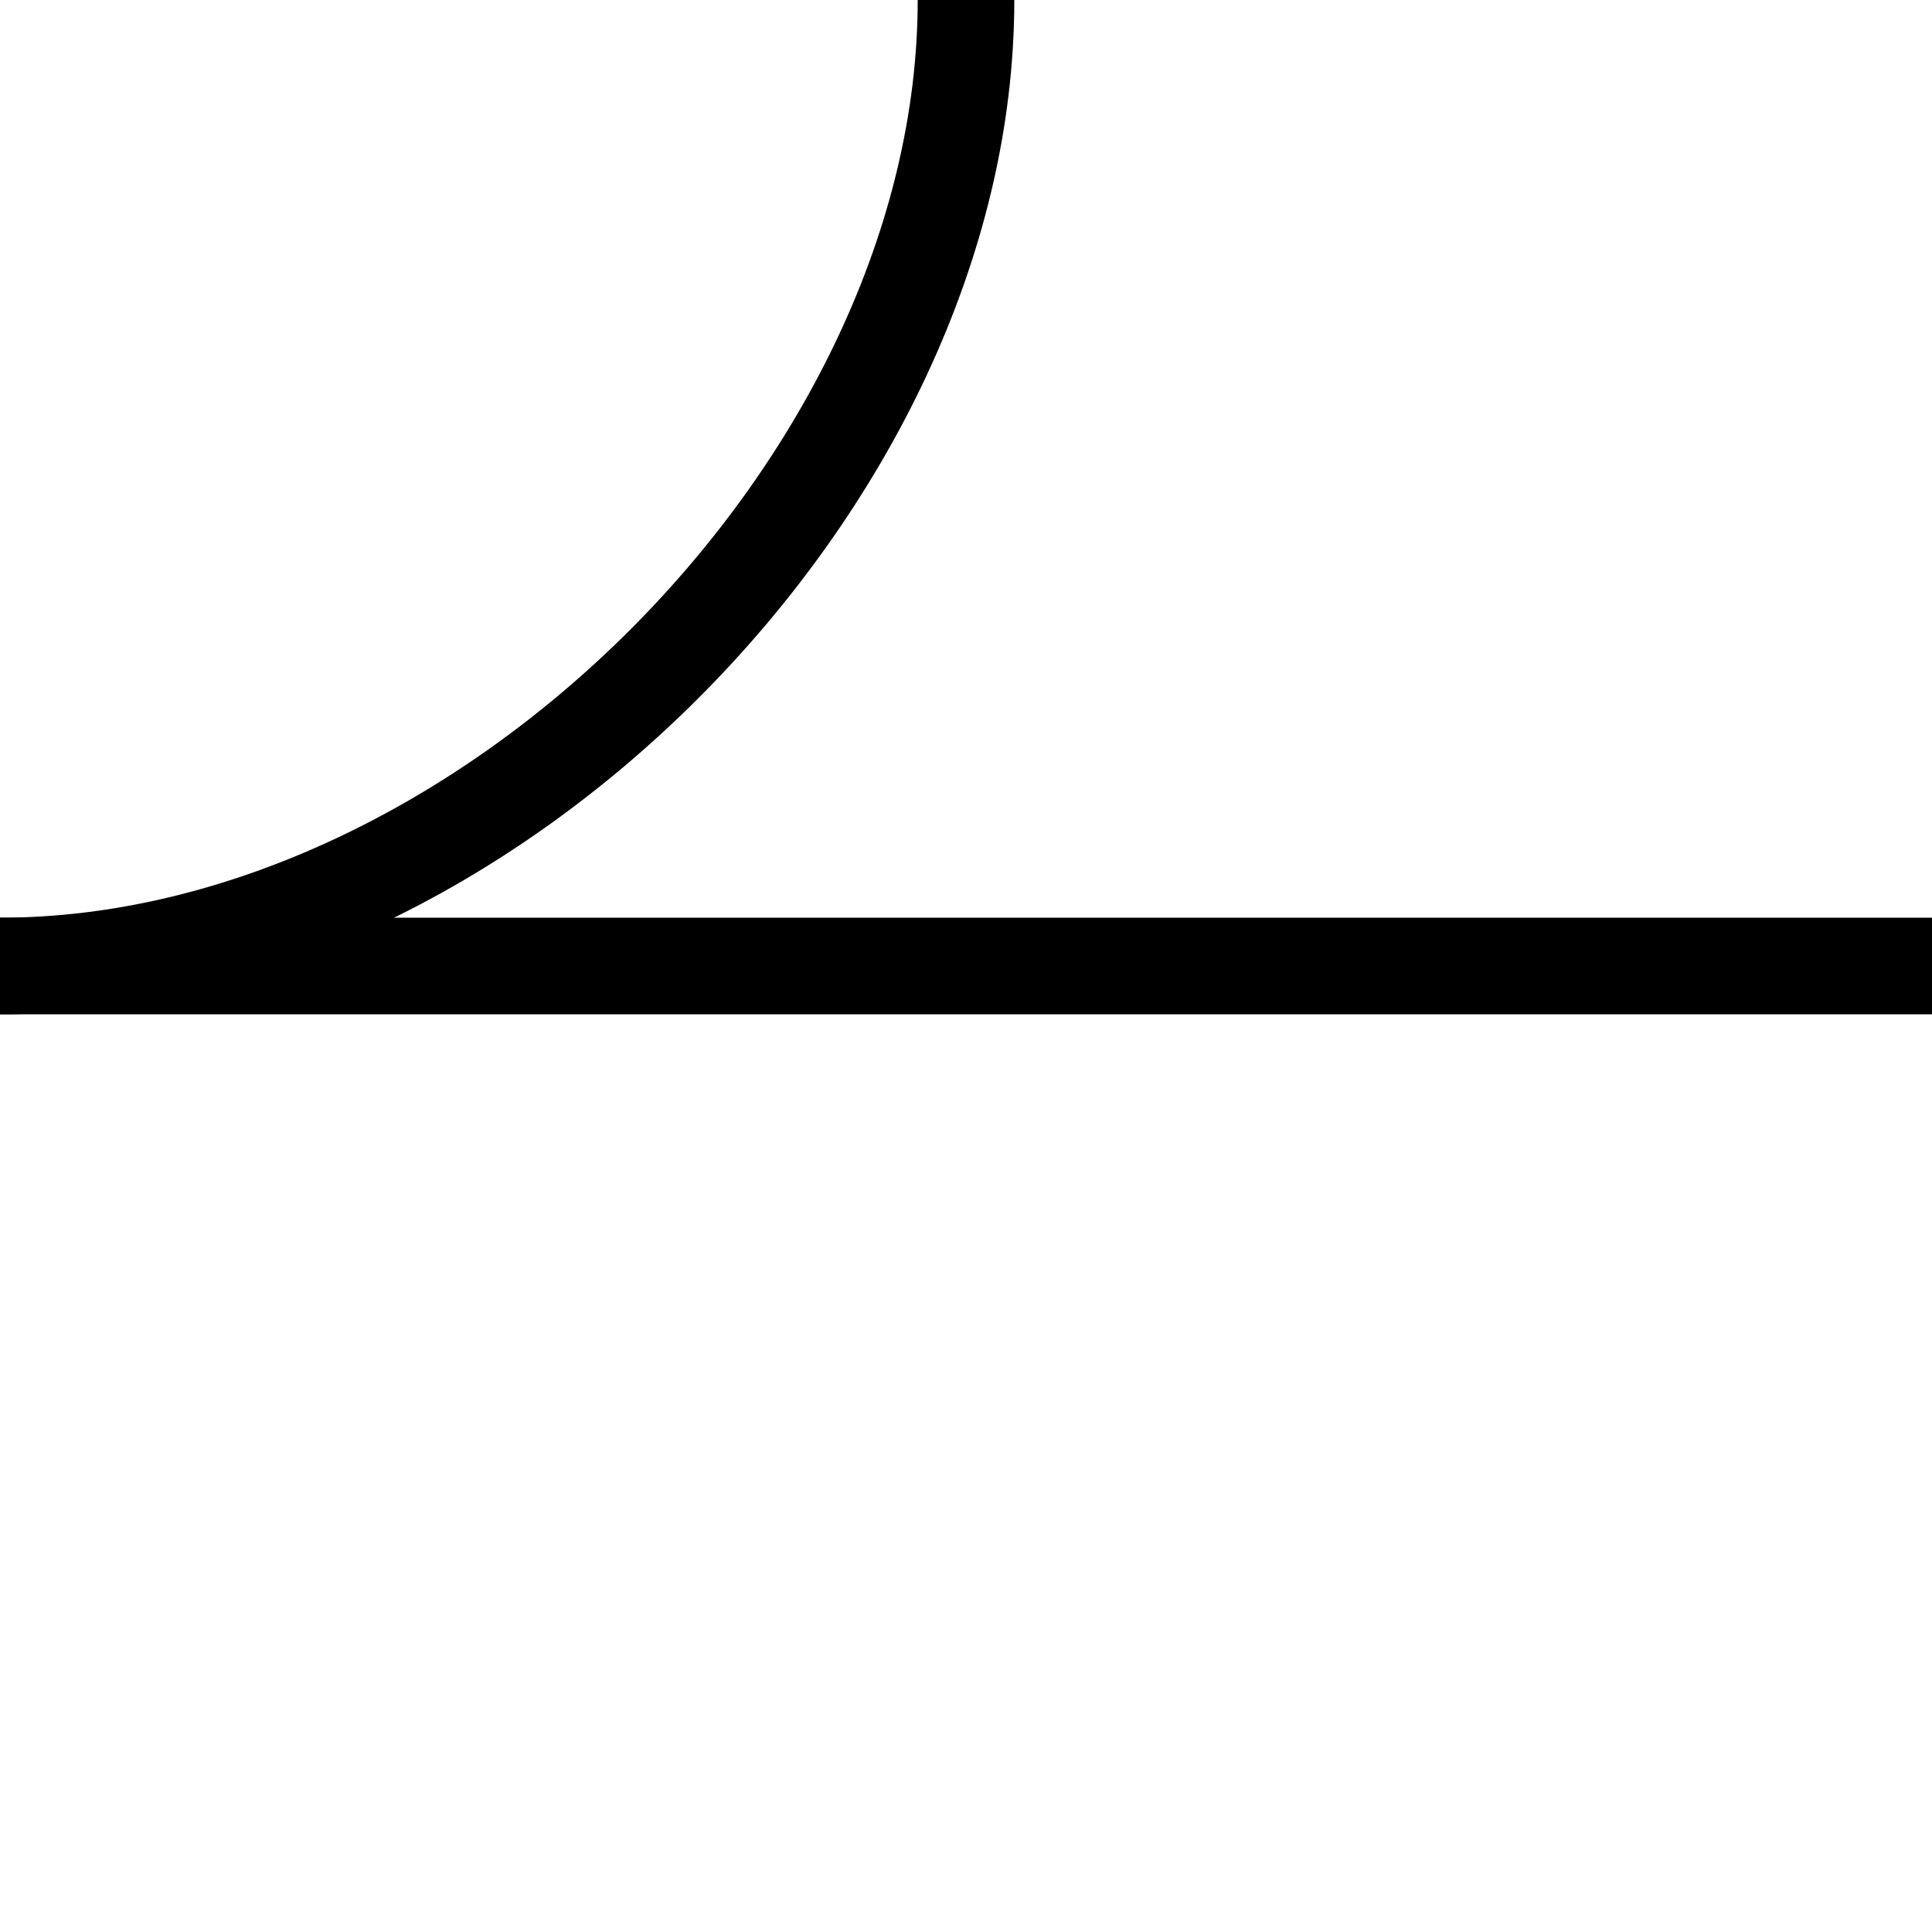
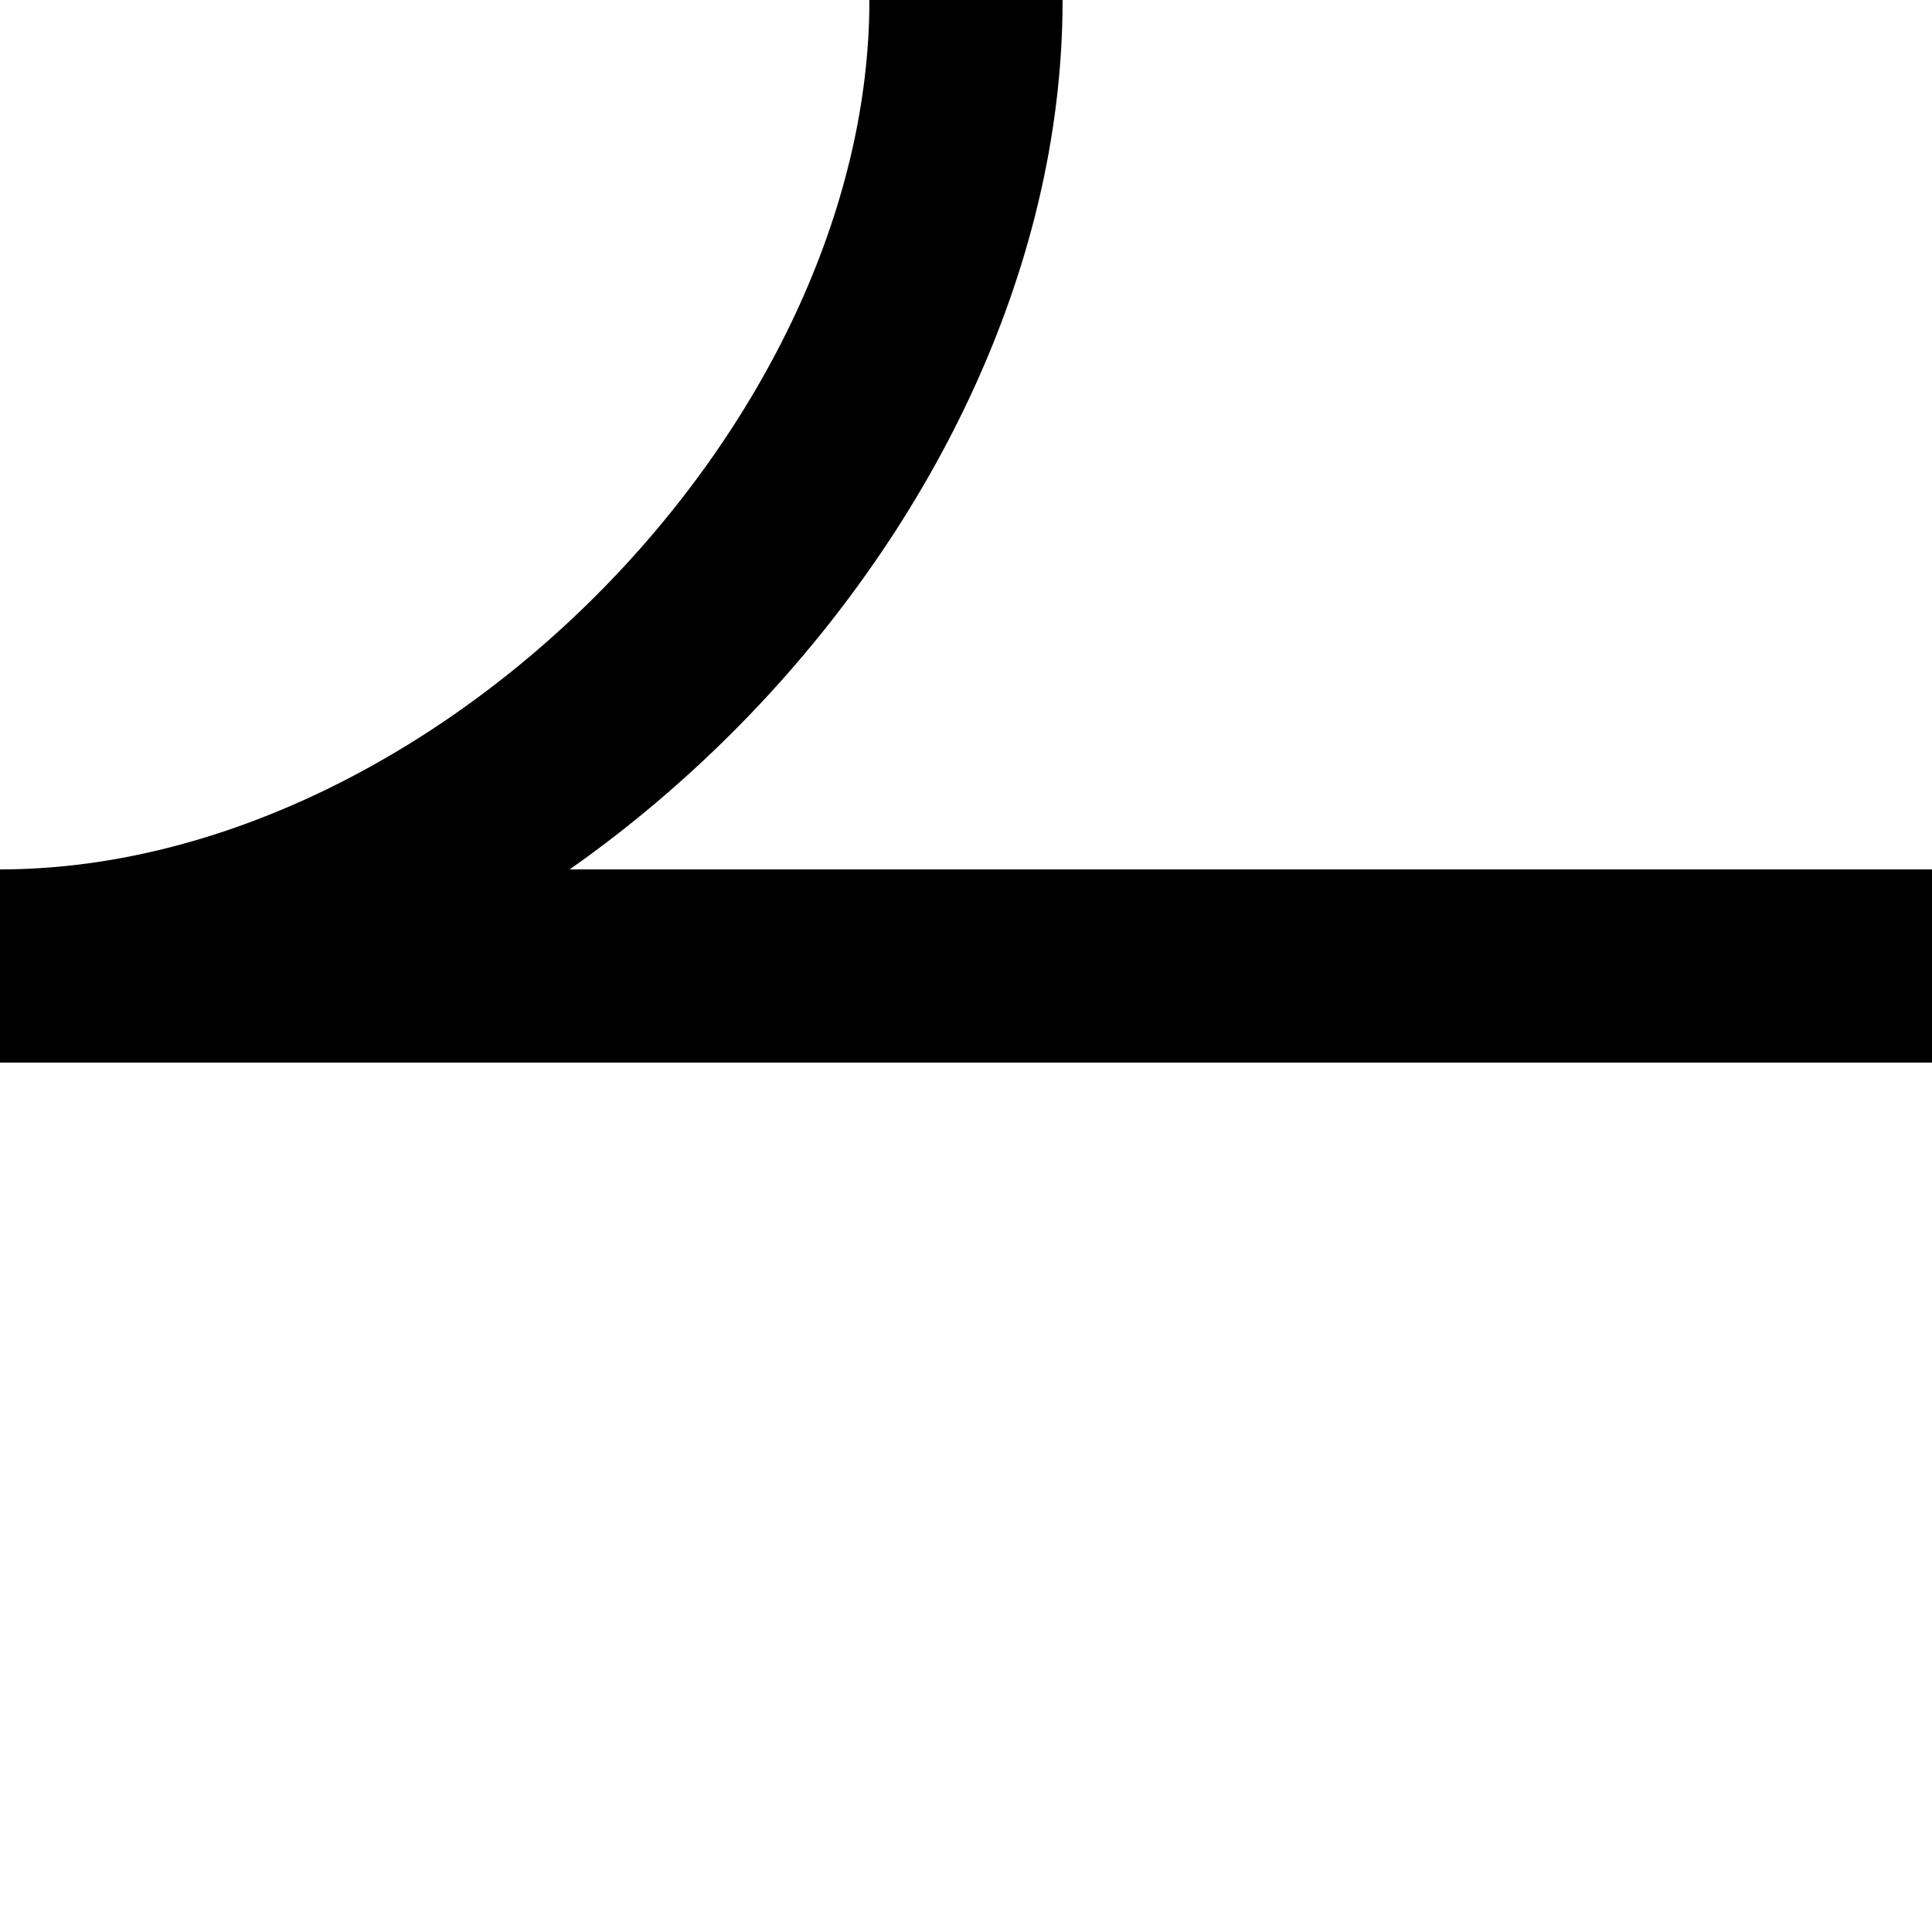
<svg xmlns="http://www.w3.org/2000/svg" width="20mm" height="20mm" viewBox="0 0 20 20" version="1.1" id="svg1">
  <defs id="defs1" />
  <g id="layer1">
-     <path style="fill:none;stroke:#000000;stroke-width:1" d="M 20,10 H 0" id="path1" />
-     <path style="fill:none;stroke:#000000;stroke-width:1" d="M 0,10 C 5,10 10,5 10,2.7815501e-7" id="path1-5" />
+     <path style="fill:none;stroke:#000000;stroke-width:2;stroke-dasharray:none" d="M 20,10 H 0" id="path1" />
+     <path style="fill:none;stroke:#000000;stroke-width:2;stroke-dasharray:none" d="M 0,10 C 5,10 10,5 10,2.7815501e-7" id="path1-5" />
  </g>
</svg>
